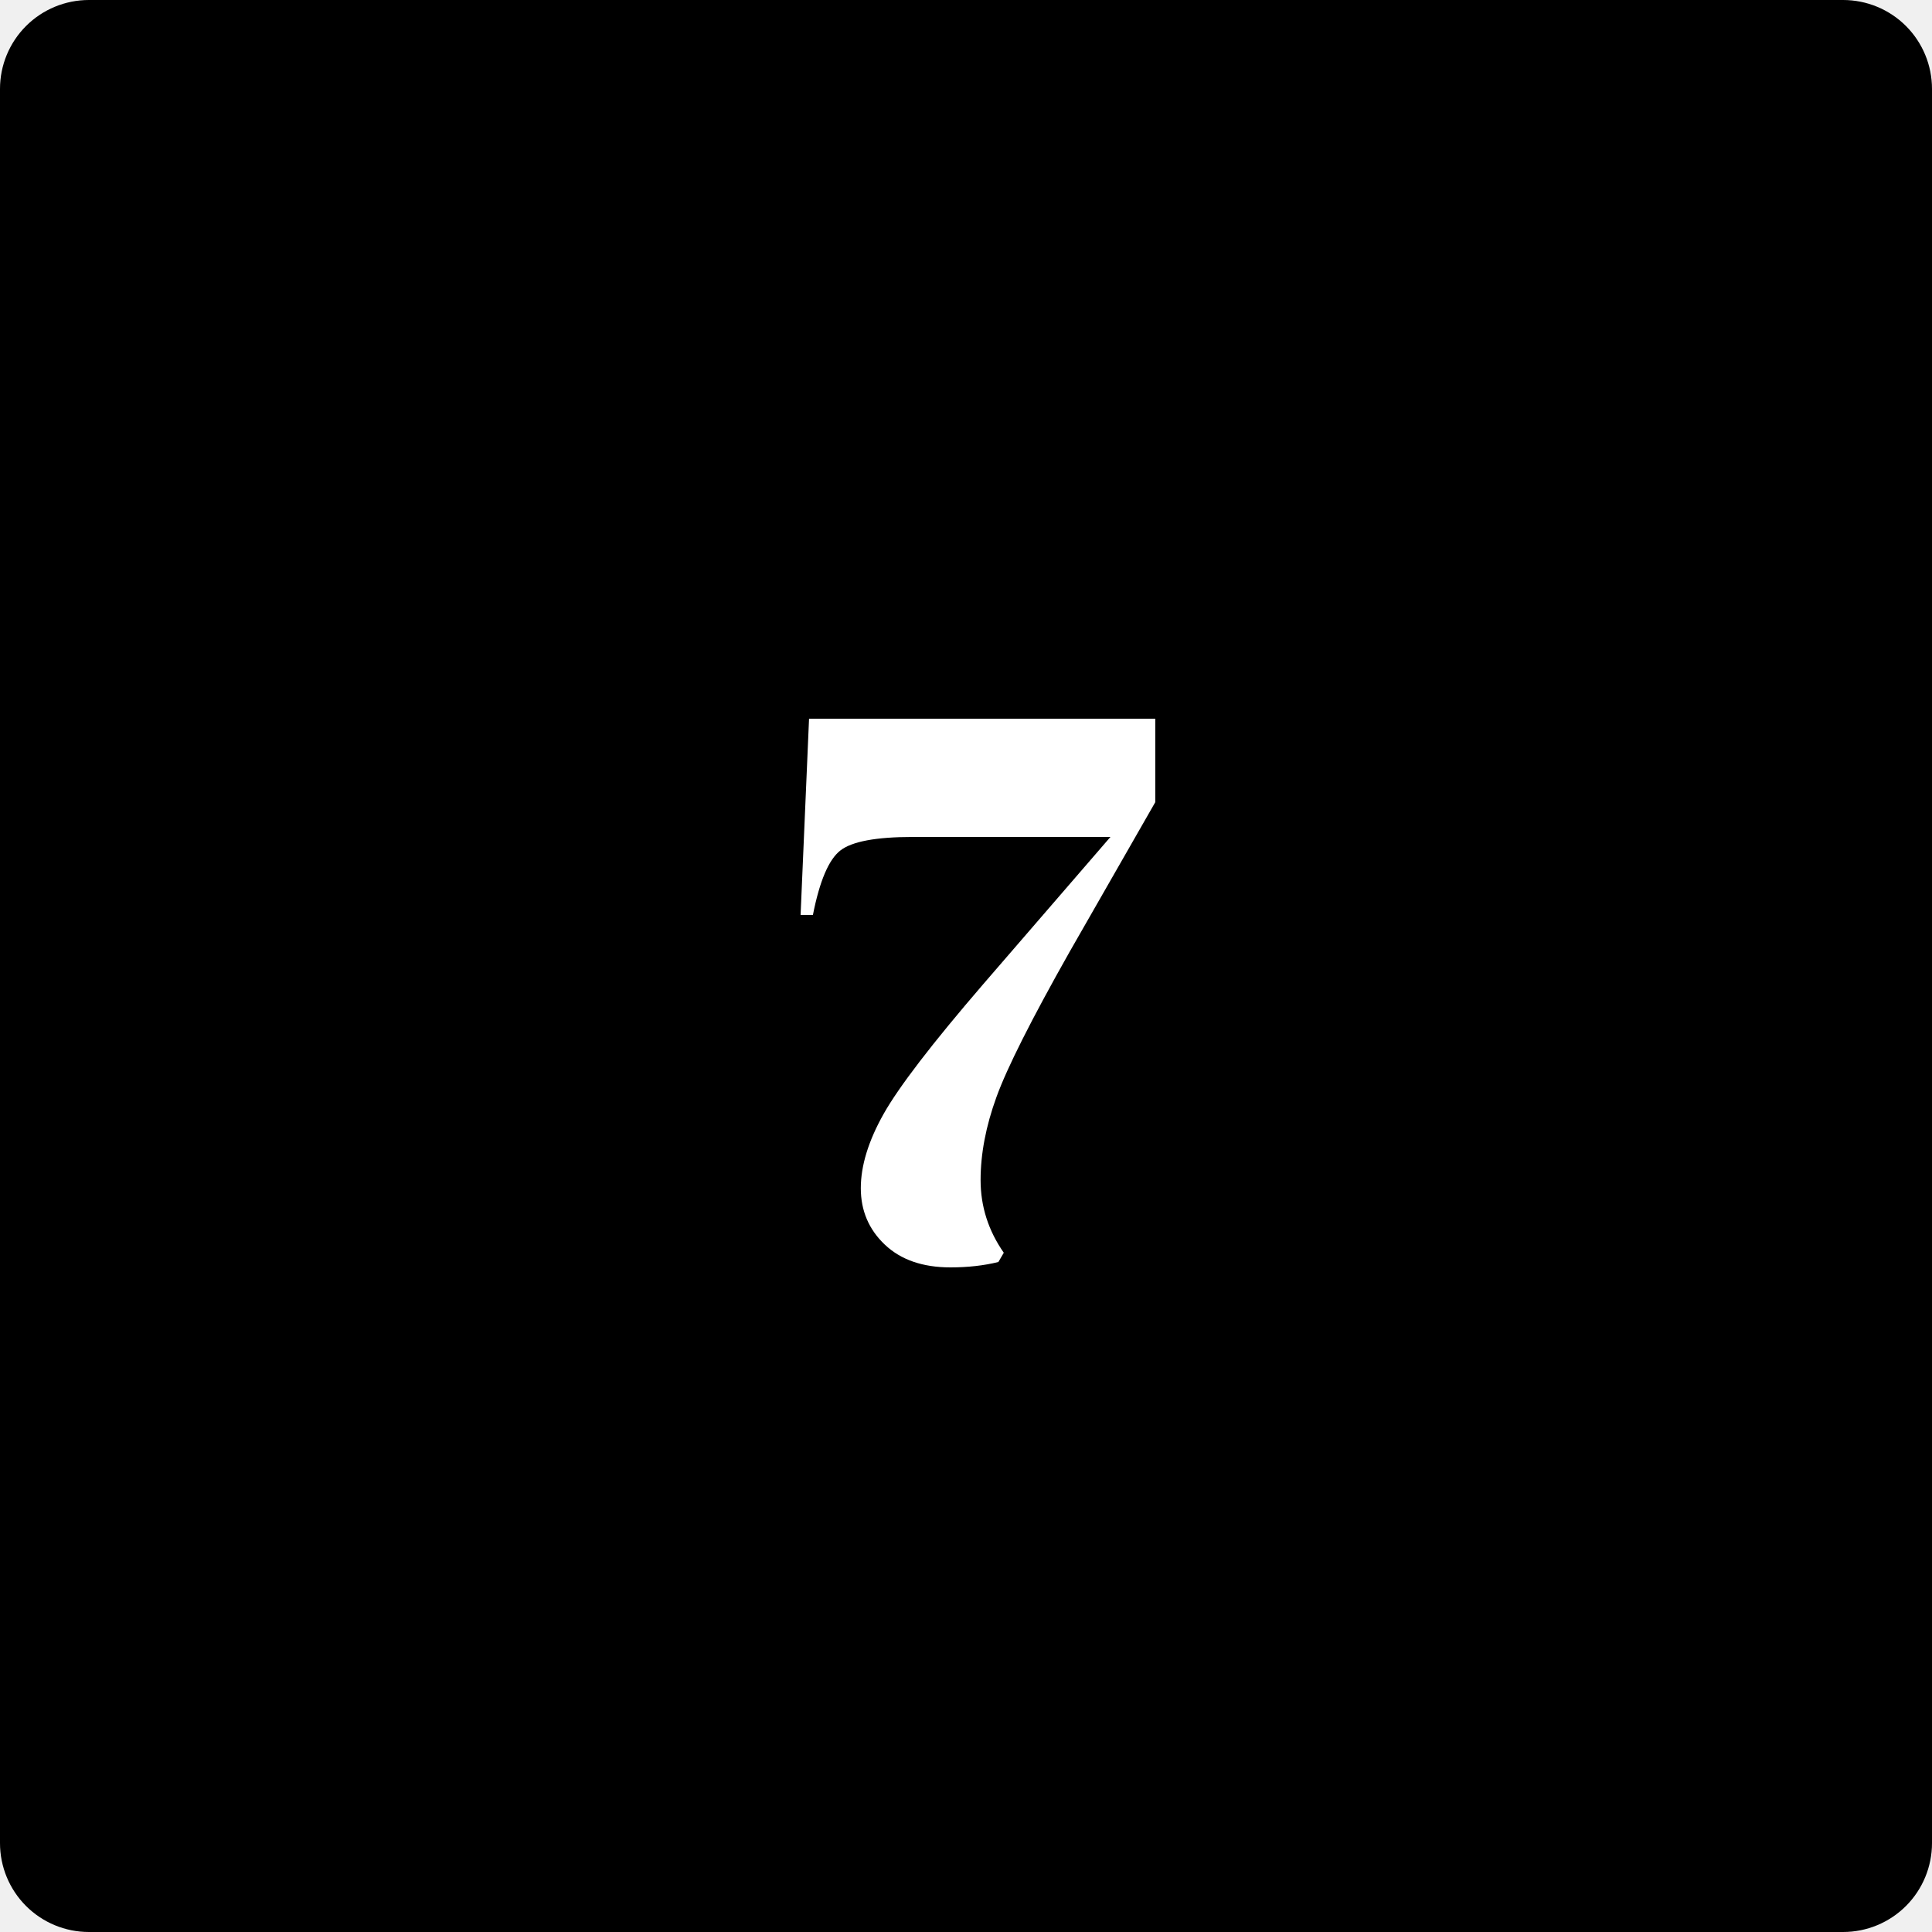
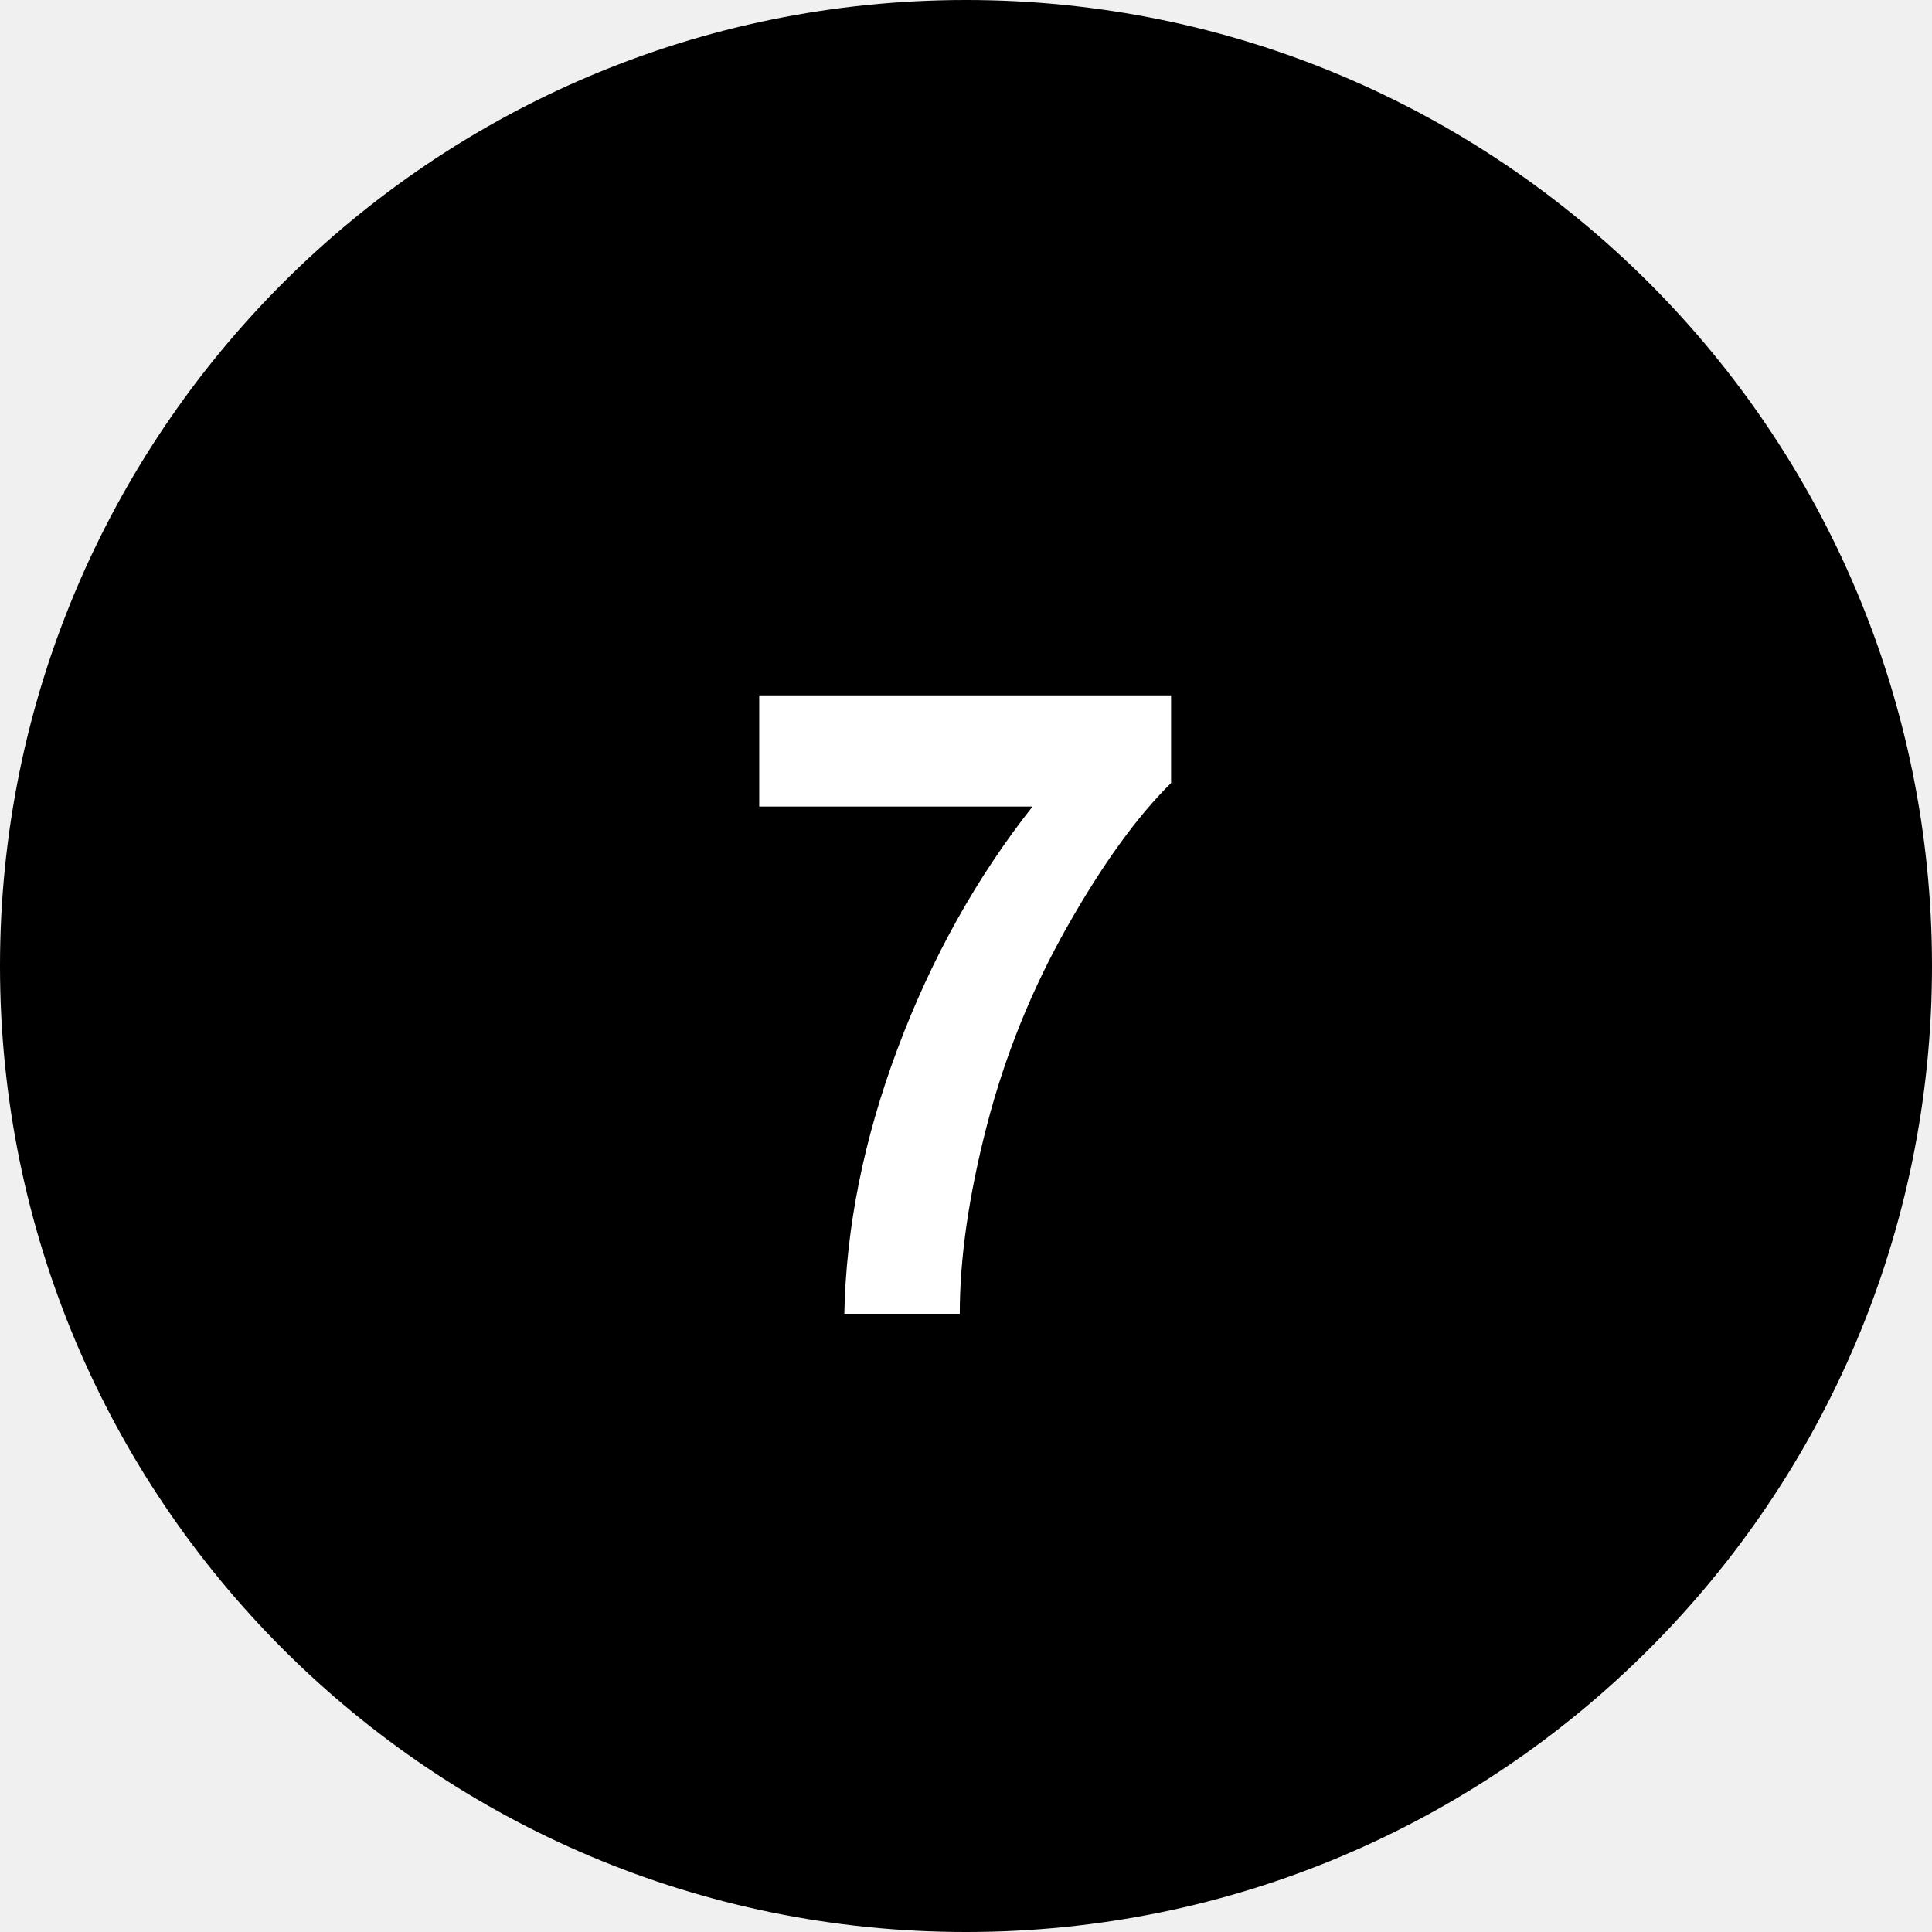
<svg xmlns="http://www.w3.org/2000/svg" width="500" zoomAndPan="magnify" viewBox="0 0 375 375" height="500" preserveAspectRatio="xMidYMid meet" version="1.0">
  <defs>
    <g />
-     <clipPath id="7db914a237">
-       <path d="M 17.25 0 L 357.75 0 C 362.324 0 366.711 1.816 369.949 5.051 C 373.184 8.289 375 12.676 375 17.25 L 375 357.75 C 375 362.324 373.184 366.711 369.949 369.949 C 366.711 373.184 362.324 375 357.75 375 L 17.25 375 C 12.676 375 8.289 373.184 5.051 369.949 C 1.816 366.711 0 362.324 0 357.75 L 0 17.25 C 0 12.676 1.816 8.289 5.051 5.051 C 8.289 1.816 12.676 0 17.25 0 Z M 17.25 0 " clip-rule="nonzero" />
+     <clipPath id="692afc797f">
+       <path d="M 187.5 0 C 83.945 0 0 83.945 0 187.5 C 0 291.055 83.945 375 187.5 375 C 291.055 375 375 291.055 375 187.5 C 375 83.945 291.055 0 187.5 0 Z M 187.5 0 " clip-rule="nonzero" />
    </clipPath>
  </defs>
-   <g clip-path="url(#7db914a237)">
+   <g clip-path="url(#692afc797f)">
    <rect x="-37.5" width="450" fill="#000000" y="-37.5" height="450" fill-opacity="1" />
  </g>
  <g fill="#ffffff" fill-opacity="1">
-     <g transform="translate(149.2383, 244.5)">
+     <g transform="translate(140.2266, 255)">
      <g>
-         <path d="M 35.25 1.5 C 29.852 1.5 25.602 0.023 22.5 -2.922 C 19.395 -5.867 17.844 -9.52 17.844 -13.875 C 17.844 -18.227 19.316 -23.031 22.266 -28.281 C 25.223 -33.531 31.648 -41.906 41.547 -53.406 L 66.297 -82.047 L 27.906 -82.047 C 20.801 -82.047 16.125 -81.172 13.875 -79.422 C 11.625 -77.672 9.848 -73.5 8.547 -66.906 L 6.156 -66.906 L 7.797 -105 L 75 -105 L 75 -88.797 L 58.344 -59.703 C 50.945 -46.598 46.223 -37.219 44.172 -31.562 C 42.117 -25.914 41.094 -20.539 41.094 -15.438 C 41.094 -10.344 42.594 -5.645 45.594 -1.344 L 44.547 0.453 C 41.742 1.148 38.645 1.5 35.25 1.5 Z M 35.25 1.5 " />
+         <path d="M 7.141 -98.453 L 7.141 -120.031 L 87.078 -120.031 L 87.078 -103.016 C 80.492 -96.535 73.77 -87.234 66.906 -75.109 C 60.039 -62.992 54.848 -50.145 51.328 -36.562 C 47.816 -22.977 46.062 -10.789 46.062 0 L 23.656 0 C 23.988 -16.77 27.43 -33.91 33.984 -51.422 C 40.547 -68.941 49.281 -84.617 60.188 -98.453 Z M 7.141 -98.453 " />
      </g>
    </g>
  </g>
</svg>
